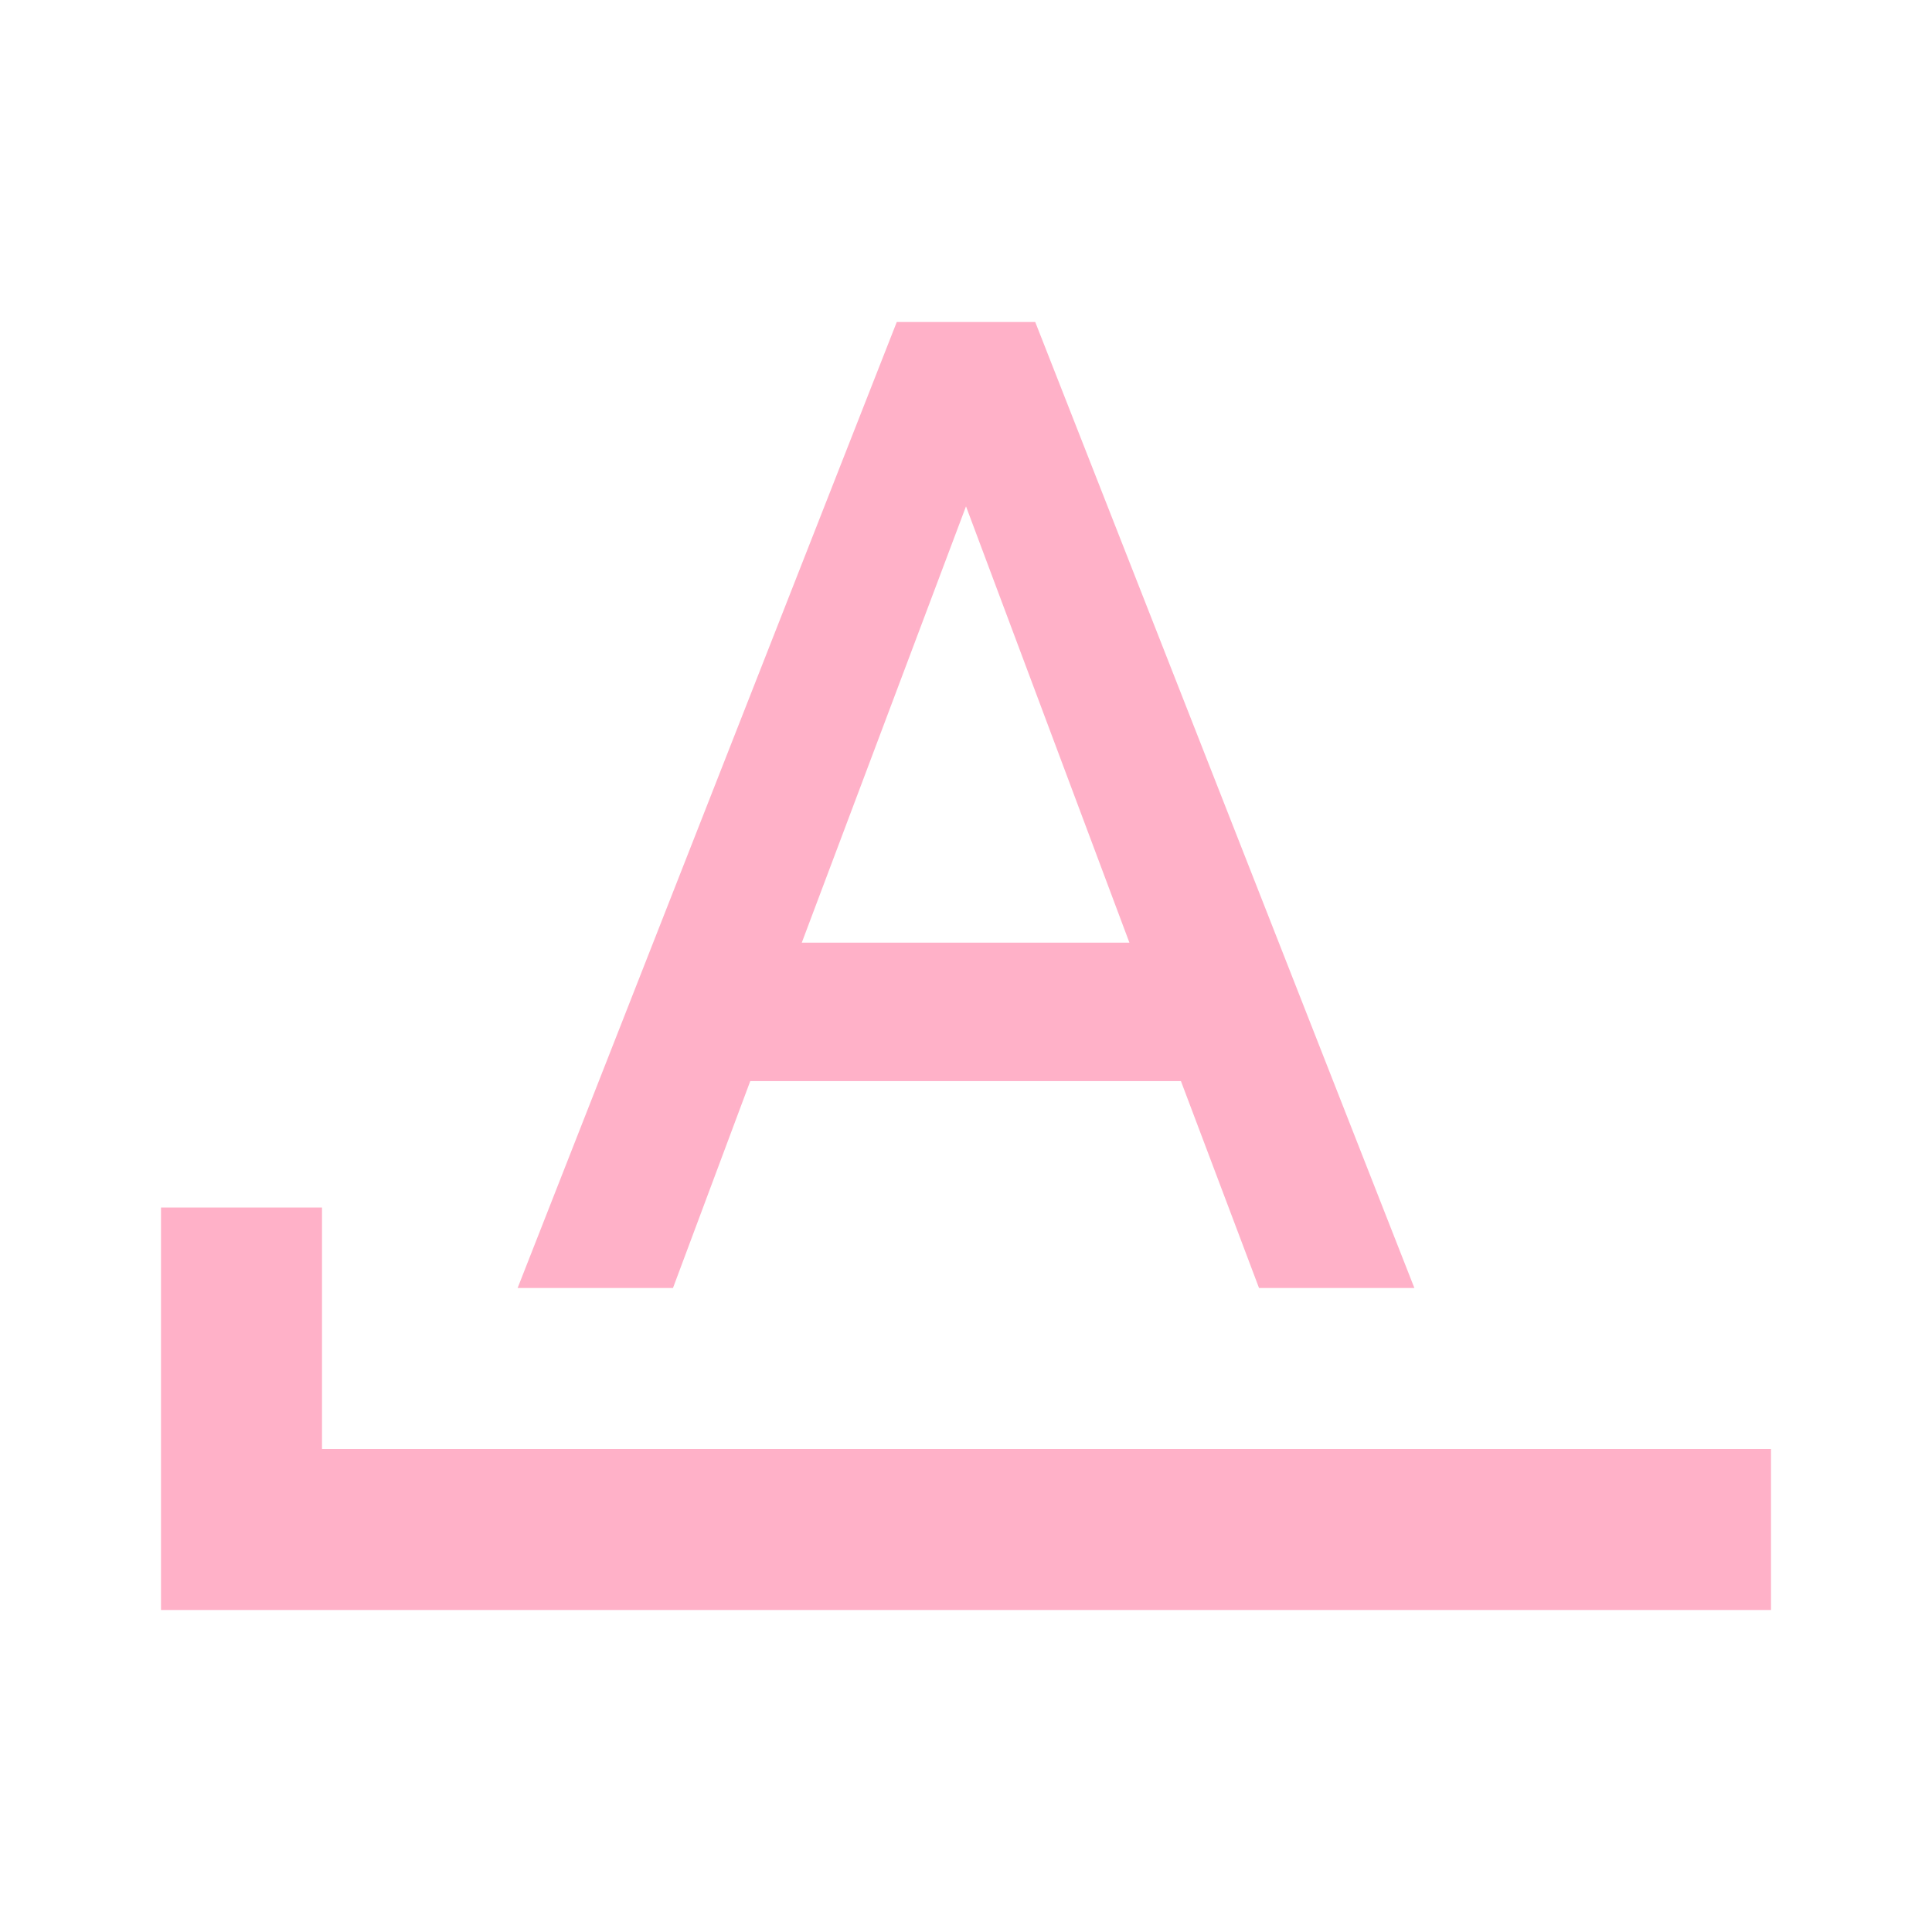
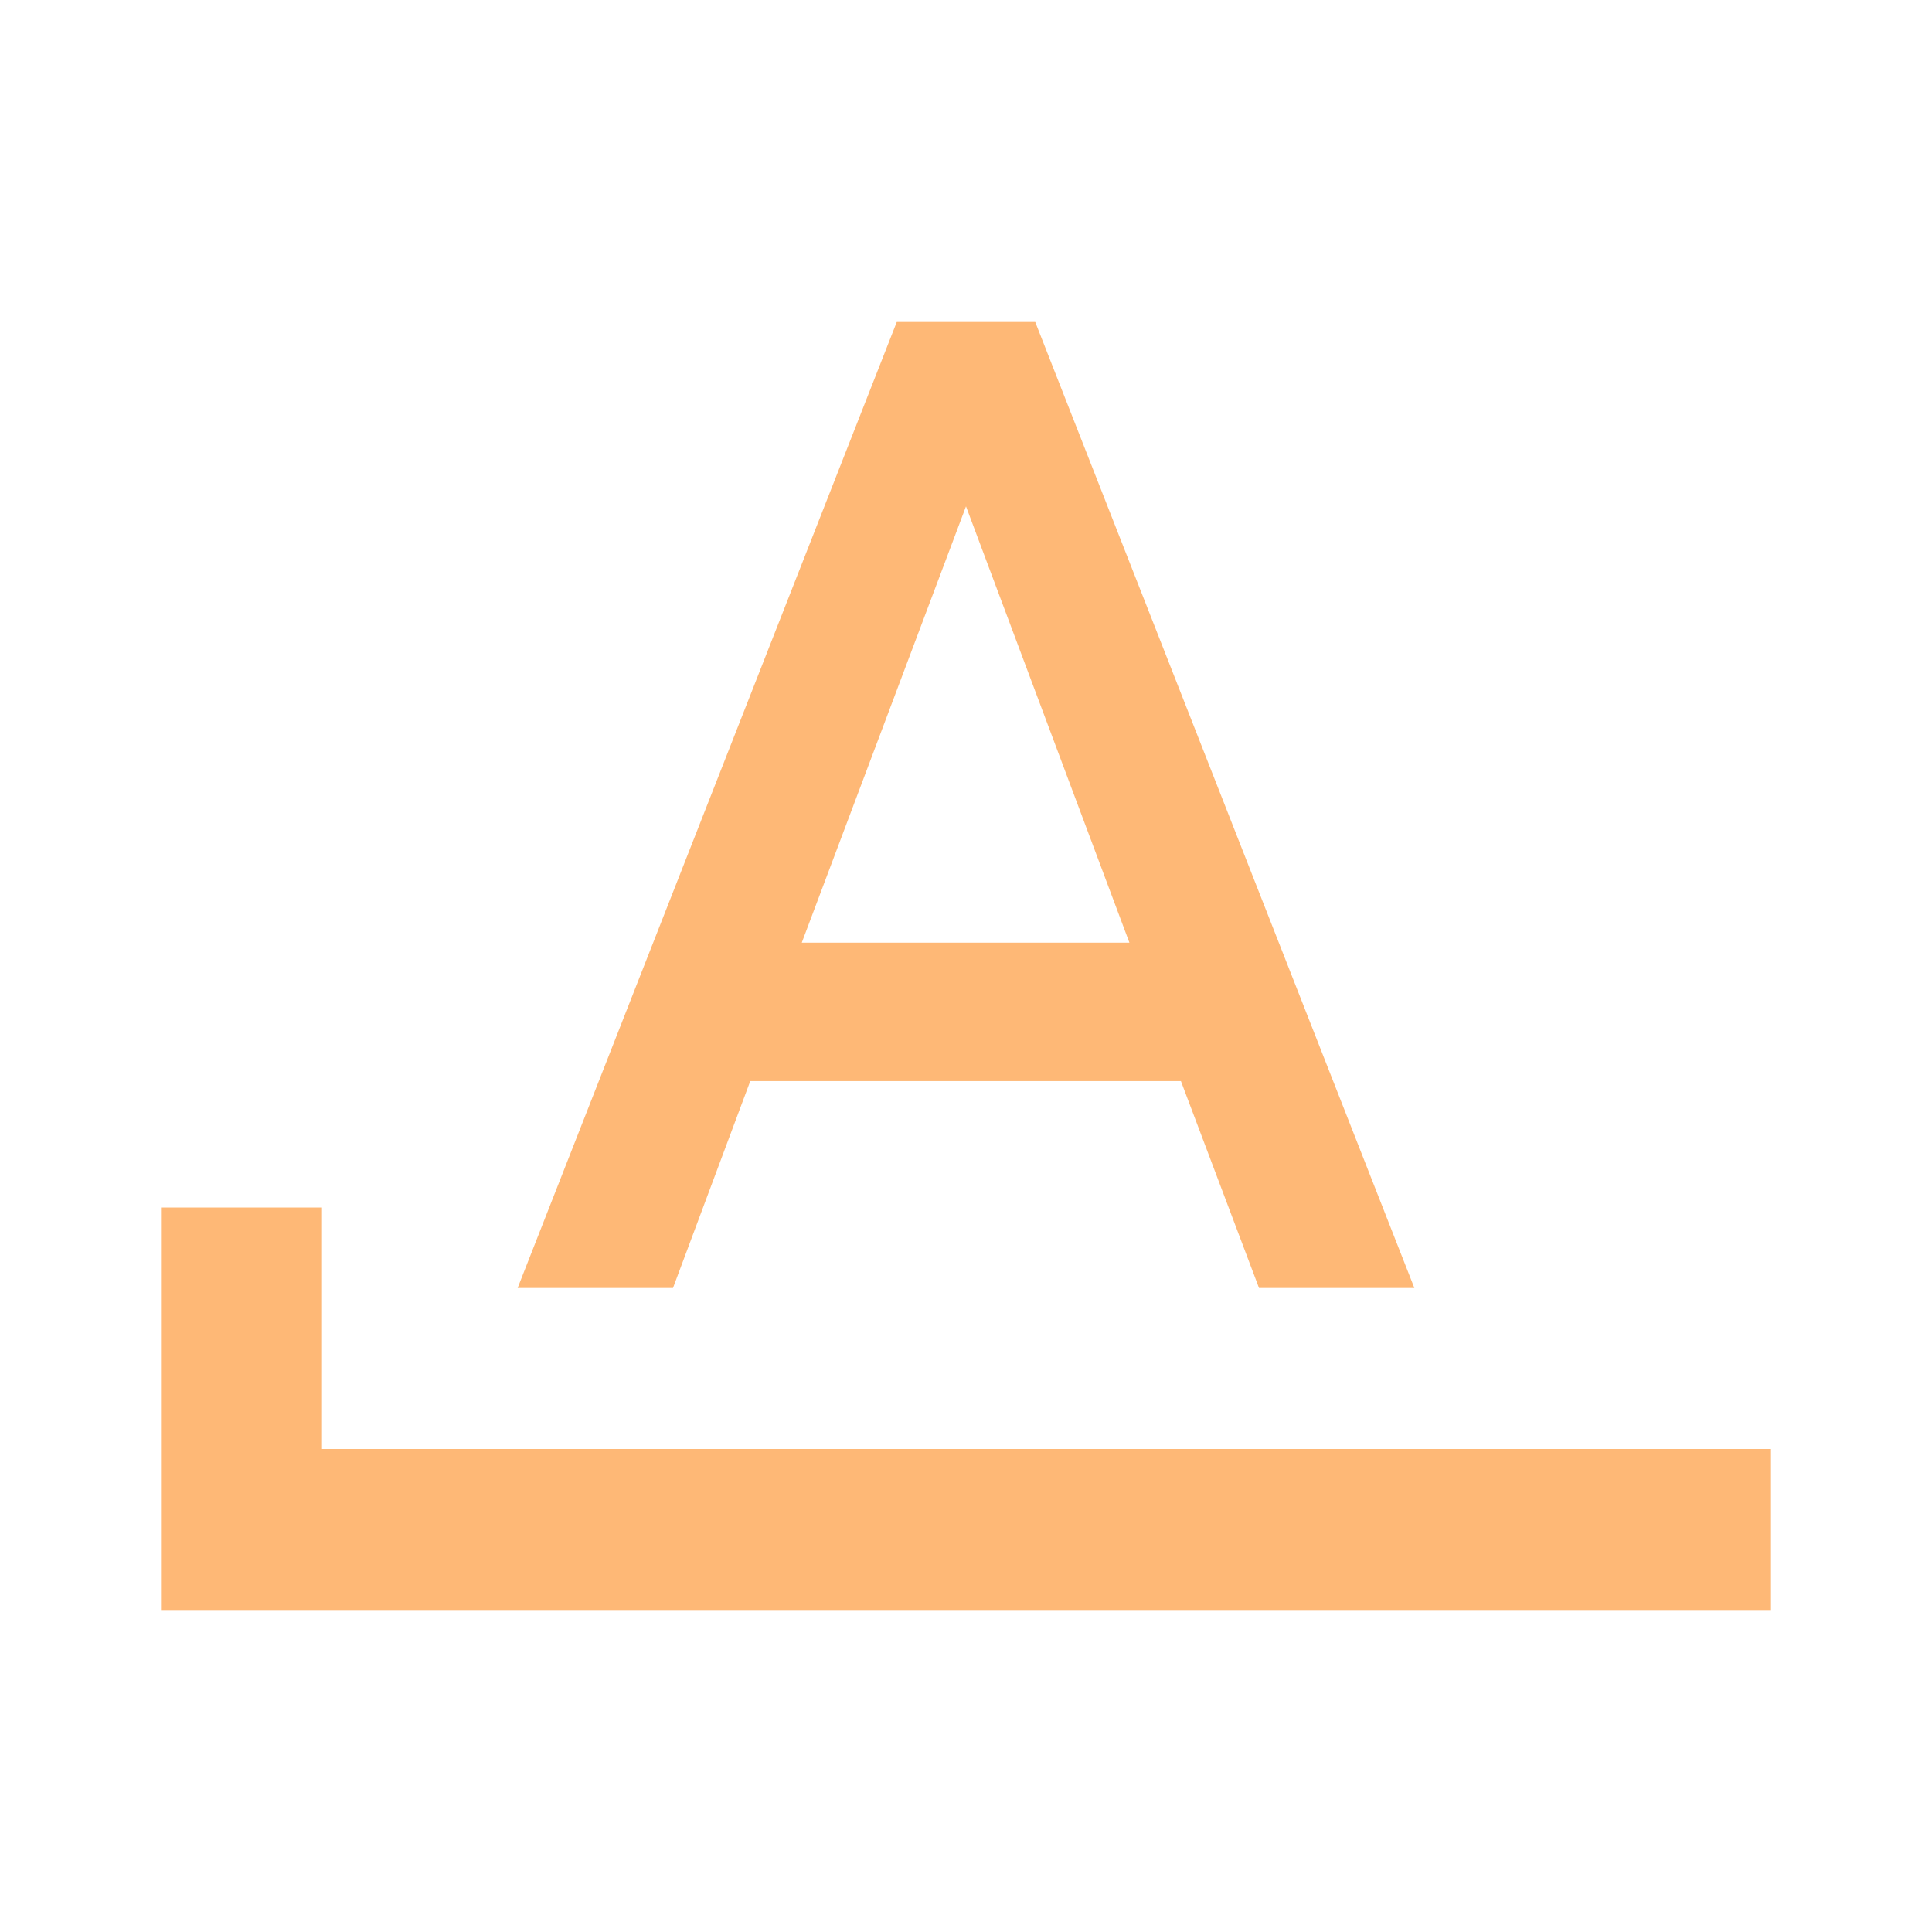
- <svg xmlns="http://www.w3.org/2000/svg" fill="#FFB1C8" preserveAspectRatio="xMidYMid meet" id="mdi-format-letter-starts-with" viewBox="0 0 24 24">
+ <svg xmlns="http://www.w3.org/2000/svg" fill="#FEB876" preserveAspectRatio="xMidYMid meet" id="mdi-format-letter-starts-with" viewBox="0 0 24 24">
  <path d="M11.14 4L6.43 16H8.36L9.32 13.43H14.67L15.64 16H17.57L12.86 4M12 6.29L14.03 11.71H9.96M4 18V15H2V20H22V18Z" />
</svg>
